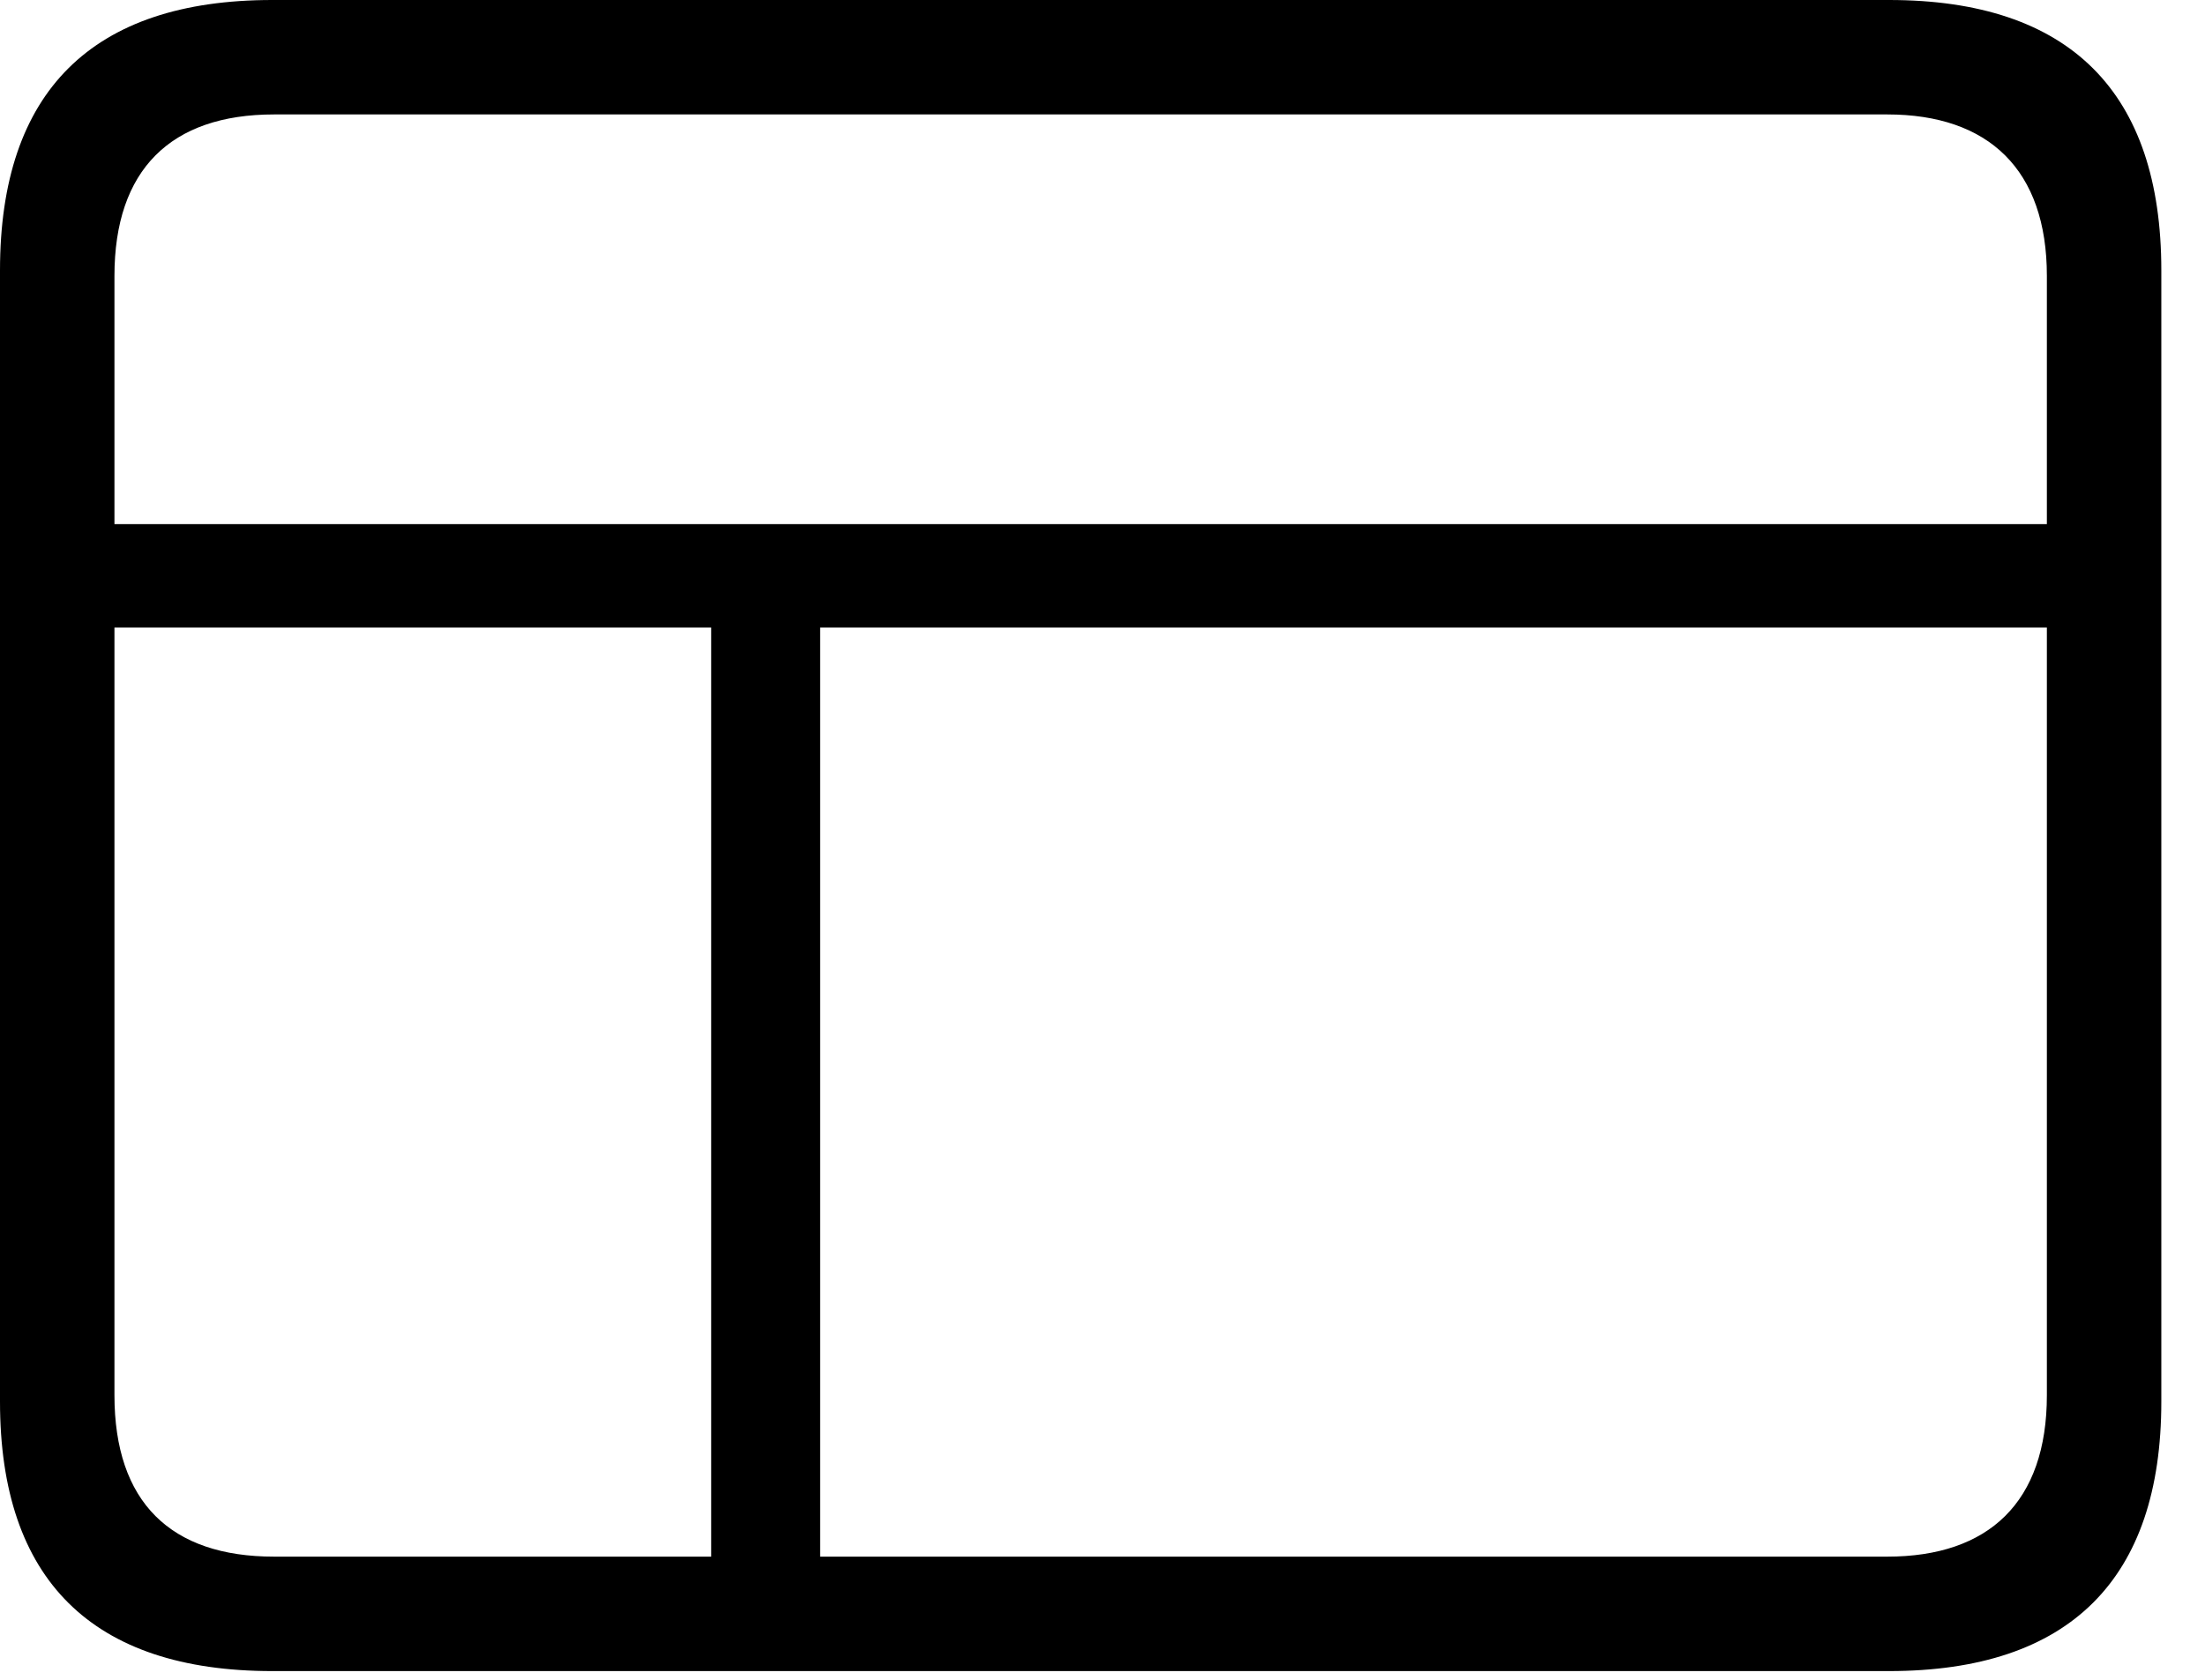
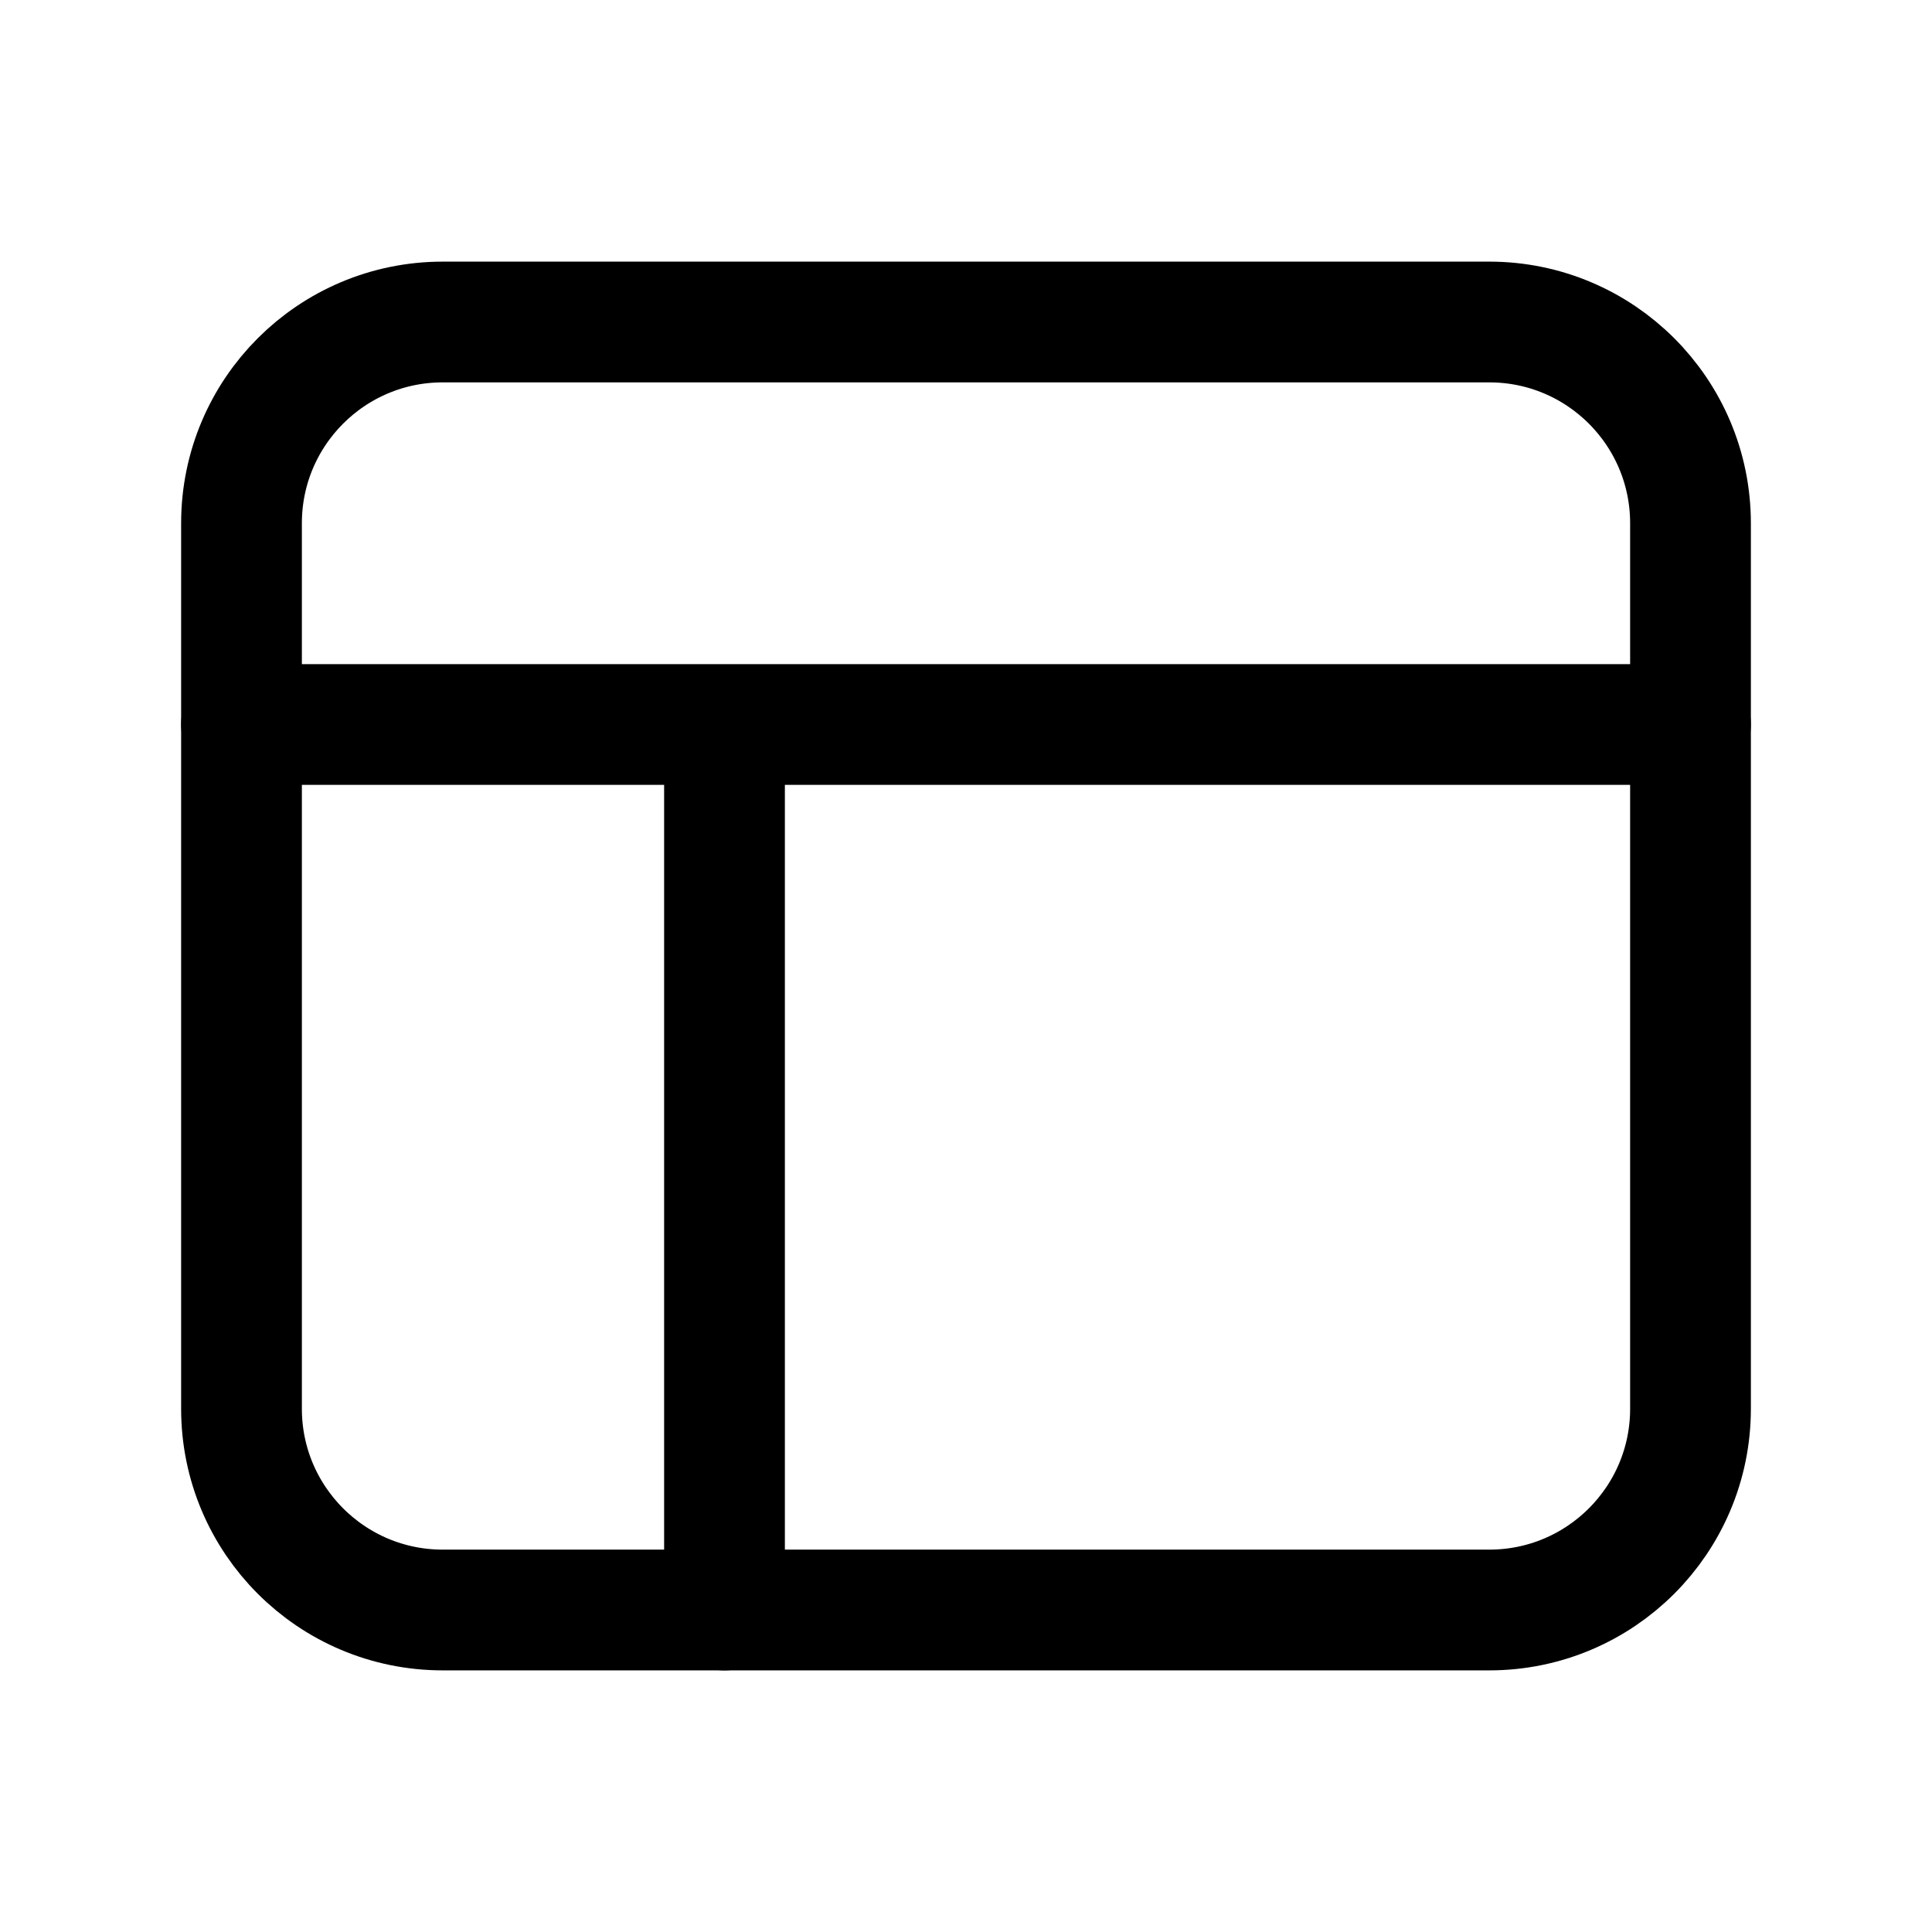
- <svg xmlns="http://www.w3.org/2000/svg" width="21" height="16" viewBox="0 0 21 16" fill="none">
-   <path d="M17.991 15.917C19.714 15.917 20.584 15.038 20.584 13.351V2.575C20.584 0.879 19.714 0 17.991 0H2.593C0.879 0 0 0.87 0 2.575V13.351C0 15.047 0.879 15.917 2.593 15.917H17.991ZM19.494 4.992H1.09V2.628C1.09 1.617 1.626 1.09 2.61 1.09H17.974C18.94 1.09 19.494 1.617 19.494 2.628V4.992ZM17.974 14.827H7.811V5.977H19.494V13.289C19.494 14.309 18.94 14.827 17.974 14.827ZM6.773 14.827H2.61C1.626 14.827 1.09 14.309 1.09 13.289V5.977H6.773V14.827Z" fill="#000000" />
+ <svg xmlns="http://www.w3.org/2000/svg" width="24" height="24" viewBox="0 0 24 24" fill="none" stroke="#000" stroke-width="1.5" stroke-linecap="round" stroke-linejoin="round">
+   <rect x="3" y="4" width="18" height="16" rx="2.5" />
+   <path d="M3 9h18M9 9v11" />
</svg>
